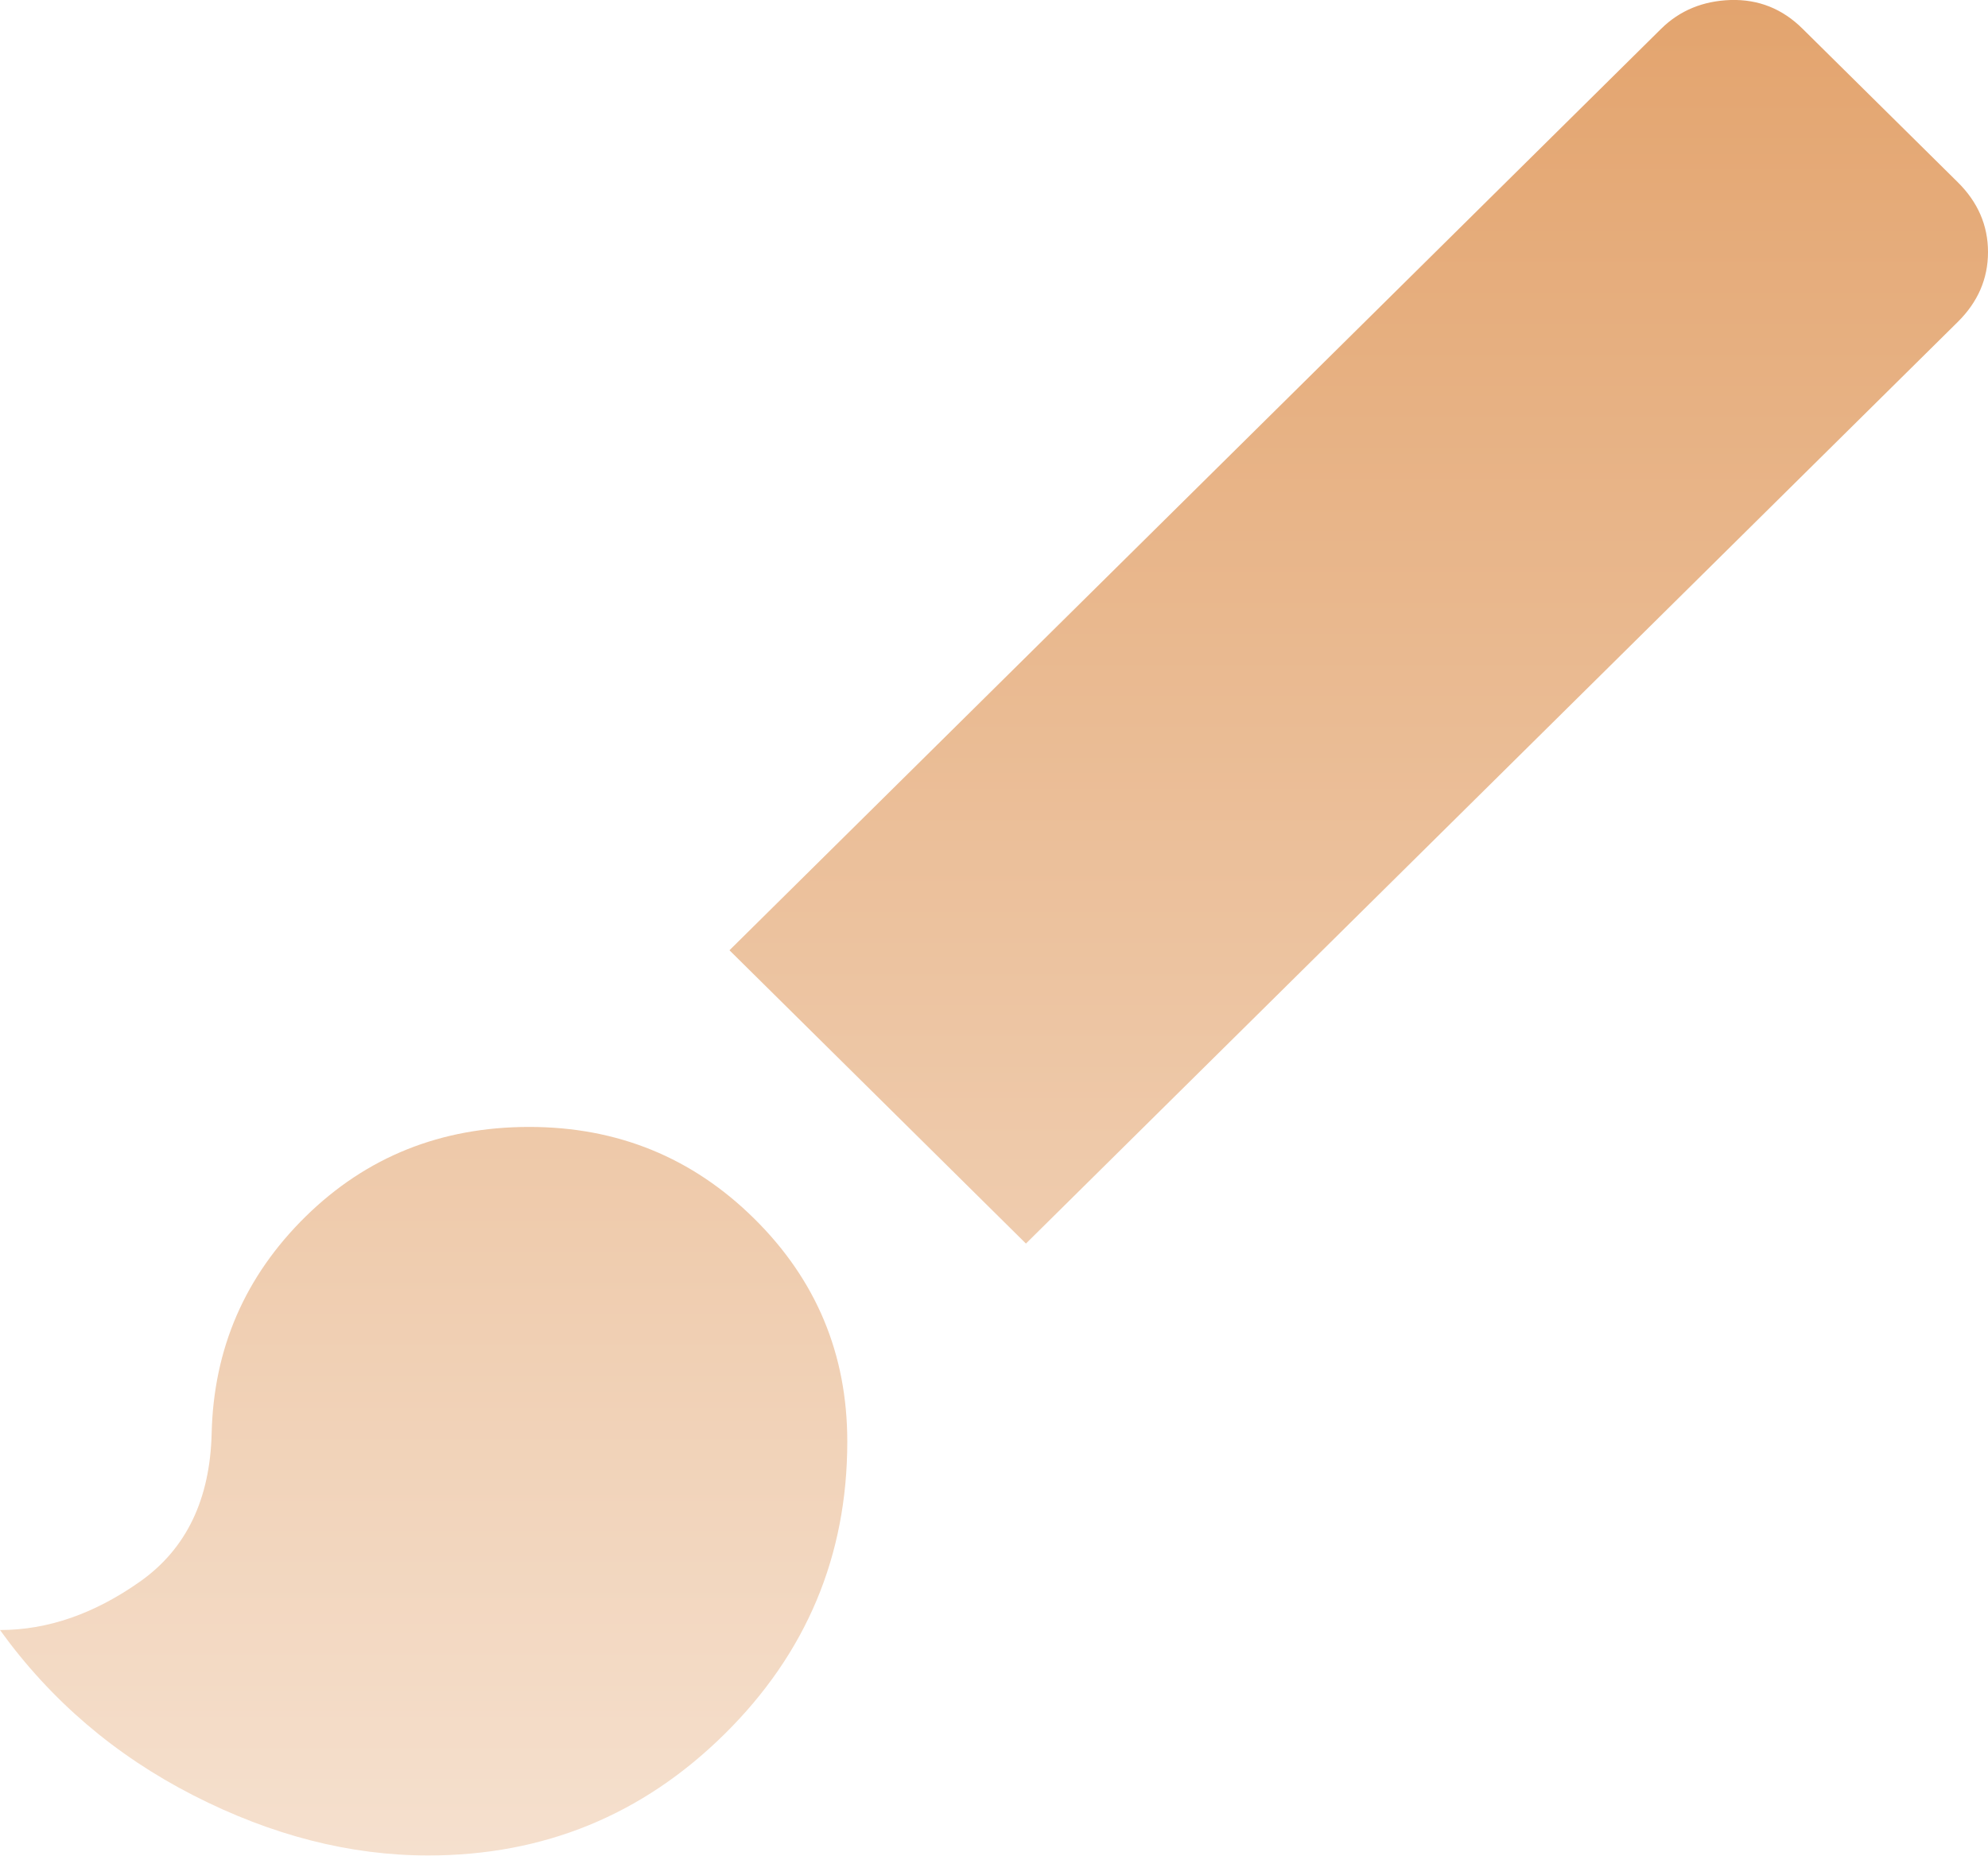
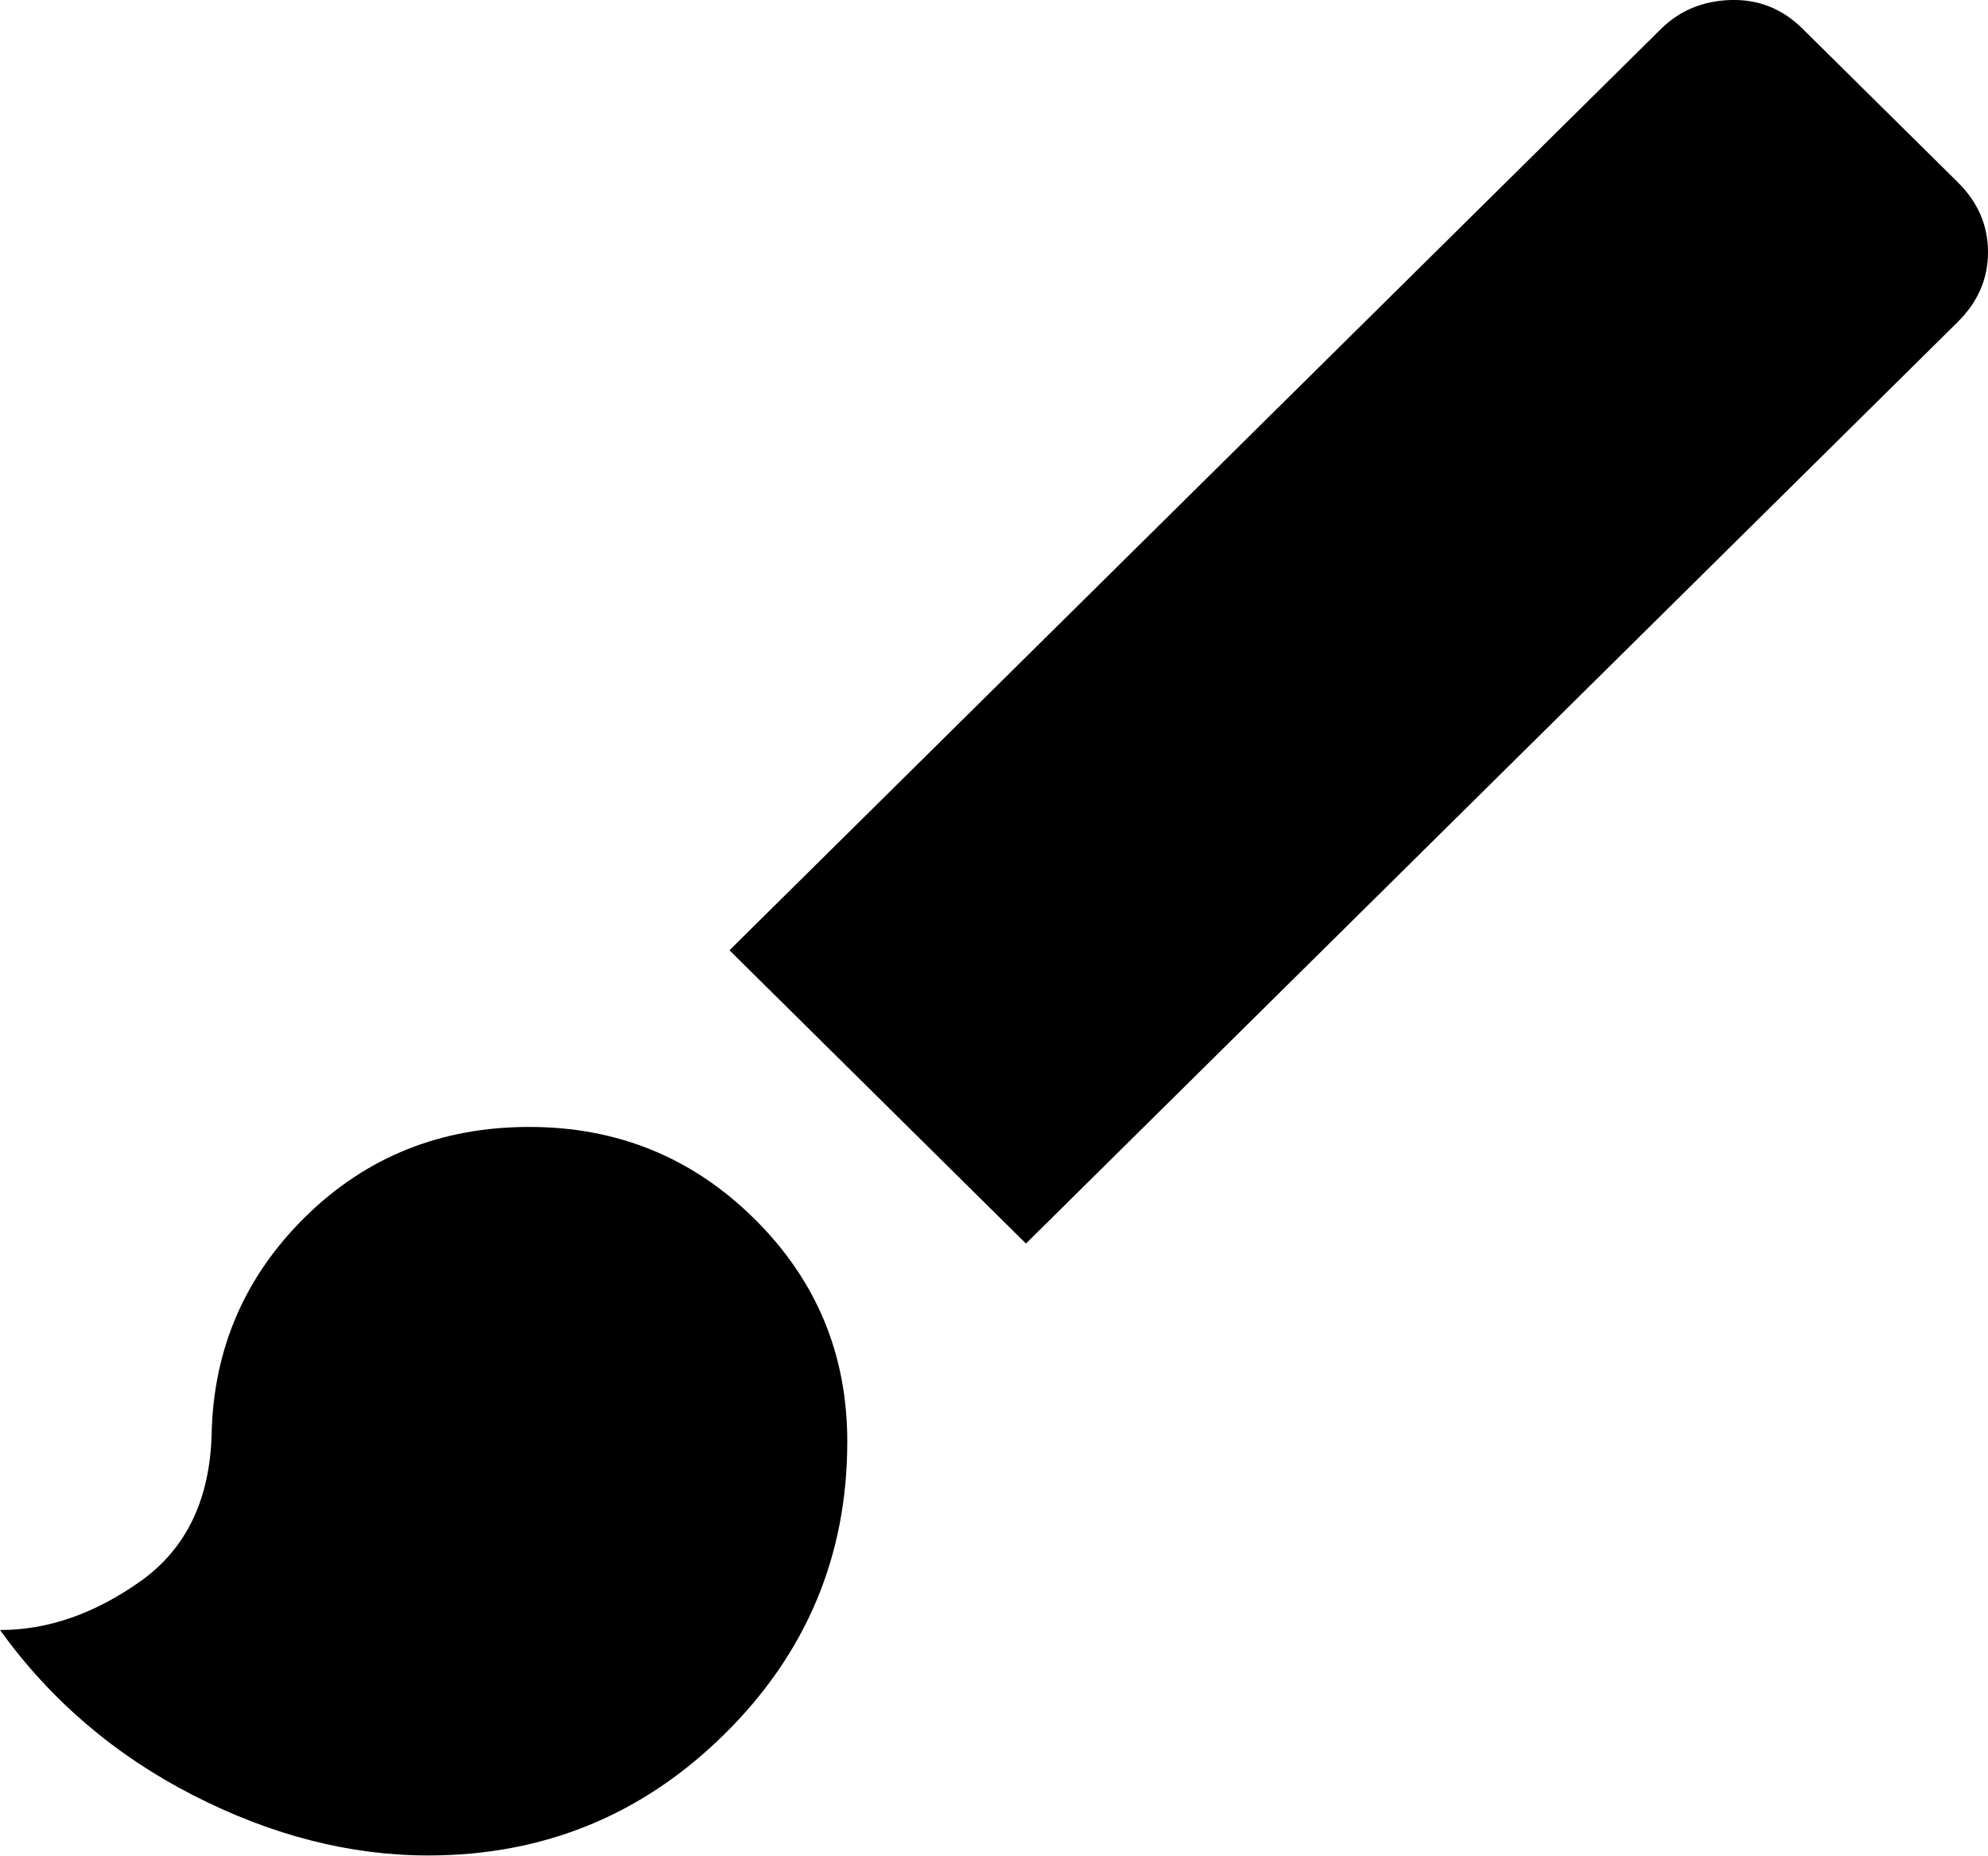
- <svg xmlns="http://www.w3.org/2000/svg" width="15" height="14" viewBox="0 0 15 14" fill="none">
-   <path d="M3.231 14C2.641 14 2.051 13.849 1.46 13.547C0.869 13.245 0.382 12.829 0 12.299C0.361 12.299 0.714 12.176 1.06 11.931C1.406 11.685 1.585 11.313 1.597 10.814C1.612 10.174 1.849 9.628 2.307 9.178C2.766 8.728 3.328 8.503 3.993 8.503C4.659 8.503 5.225 8.734 5.692 9.196C6.16 9.659 6.393 10.219 6.393 10.877C6.393 11.739 6.084 12.475 5.466 13.085C4.848 13.695 4.103 14 3.231 14ZM7.741 9.383L5.504 7.17L12.534 0.217C12.674 0.079 12.849 0.007 13.058 0C13.268 -0.006 13.449 0.066 13.601 0.217L14.771 1.374C14.924 1.525 15 1.701 15 1.902C15 2.103 14.924 2.279 14.771 2.43L7.741 9.383Z" fill="url(#paint0_linear_994_1693)" />
+ <svg xmlns="http://www.w3.org/2000/svg" width="15" height="14" viewBox="0 0 15 14" fill="currentColor">
+   <path d="M3.231 14C2.641 14 2.051 13.849 1.46 13.547C0.869 13.245 0.382 12.829 0 12.299C0.361 12.299 0.714 12.176 1.06 11.931C1.406 11.685 1.585 11.313 1.597 10.814C1.612 10.174 1.849 9.628 2.307 9.178C2.766 8.728 3.328 8.503 3.993 8.503C4.659 8.503 5.225 8.734 5.692 9.196C6.16 9.659 6.393 10.219 6.393 10.877C6.393 11.739 6.084 12.475 5.466 13.085C4.848 13.695 4.103 14 3.231 14ZM7.741 9.383L5.504 7.17L12.534 0.217C12.674 0.079 12.849 0.007 13.058 0C13.268 -0.006 13.449 0.066 13.601 0.217L14.771 1.374C14.924 1.525 15 1.701 15 1.902C15 2.103 14.924 2.279 14.771 2.43L7.741 9.383Z" fill="currentColor" />
  <defs>
    <linearGradient id="paint0_linear_994_1693" x1="7.5" y1="0" x2="7.5" y2="14" gradientUnits="userSpaceOnUse">
      <stop stop-color="#E3A46E" />
      <stop offset="1" stop-color="#F5E0CE" />
    </linearGradient>
  </defs>
</svg>
